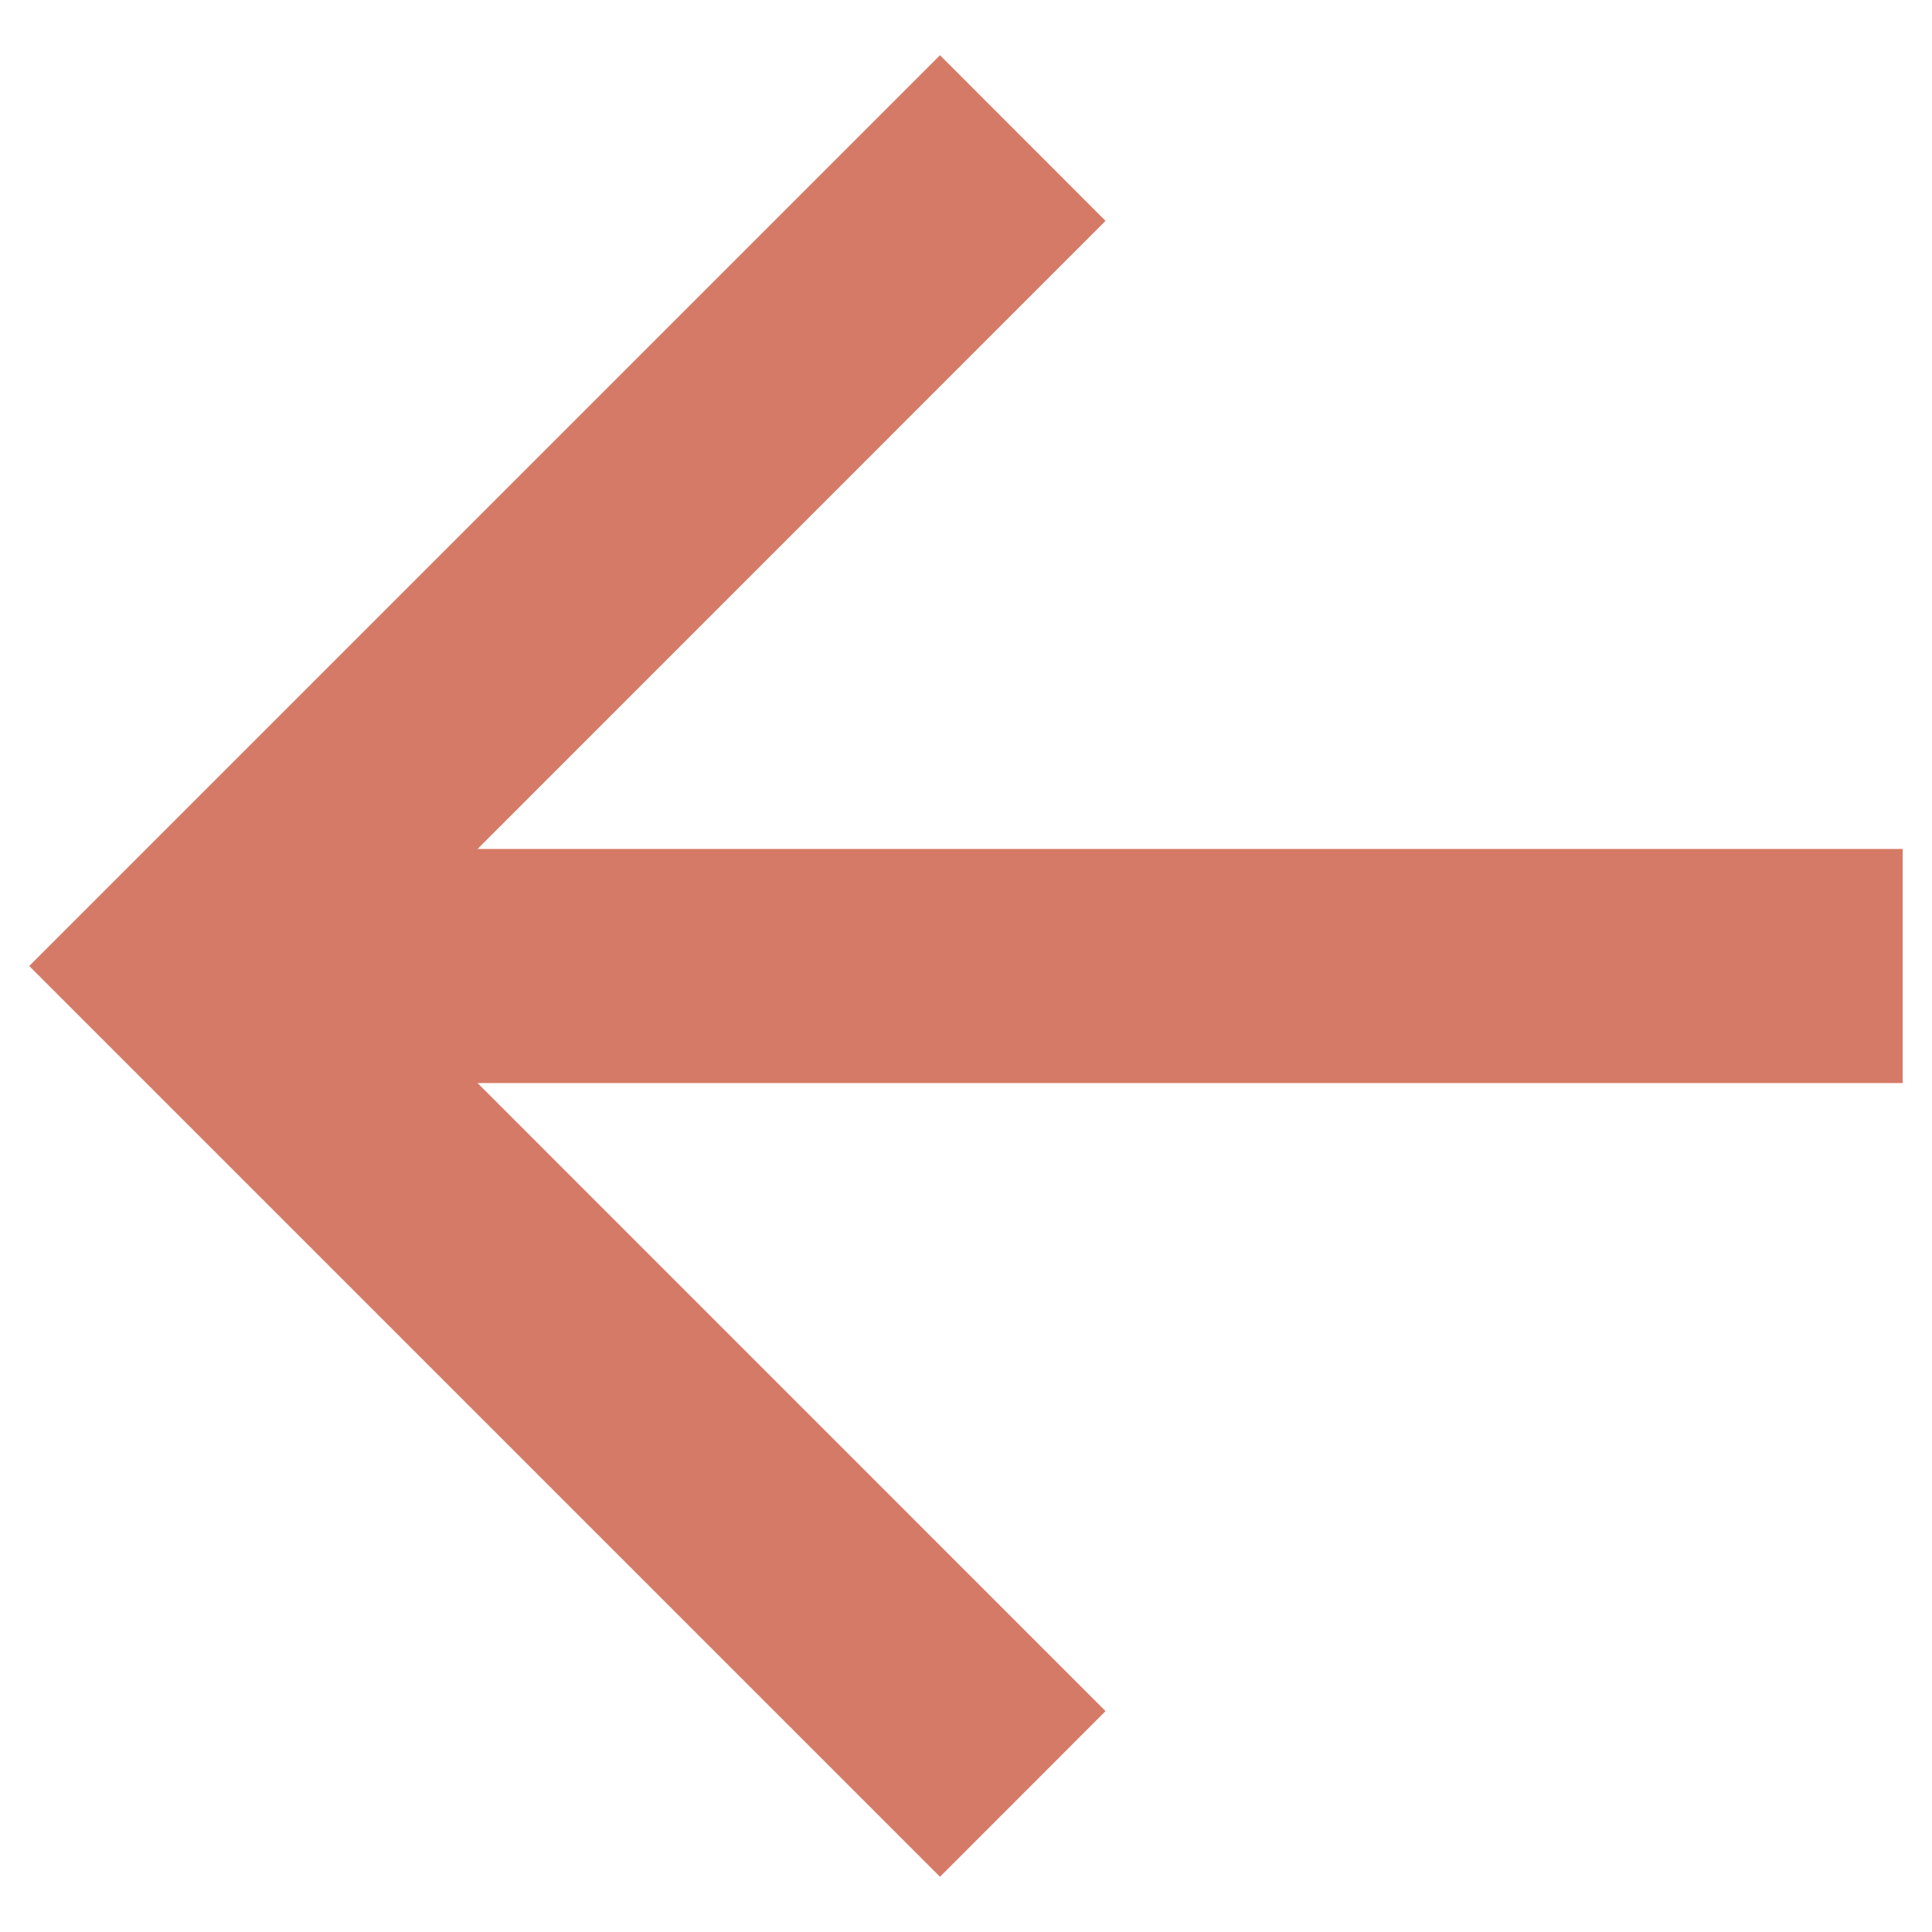
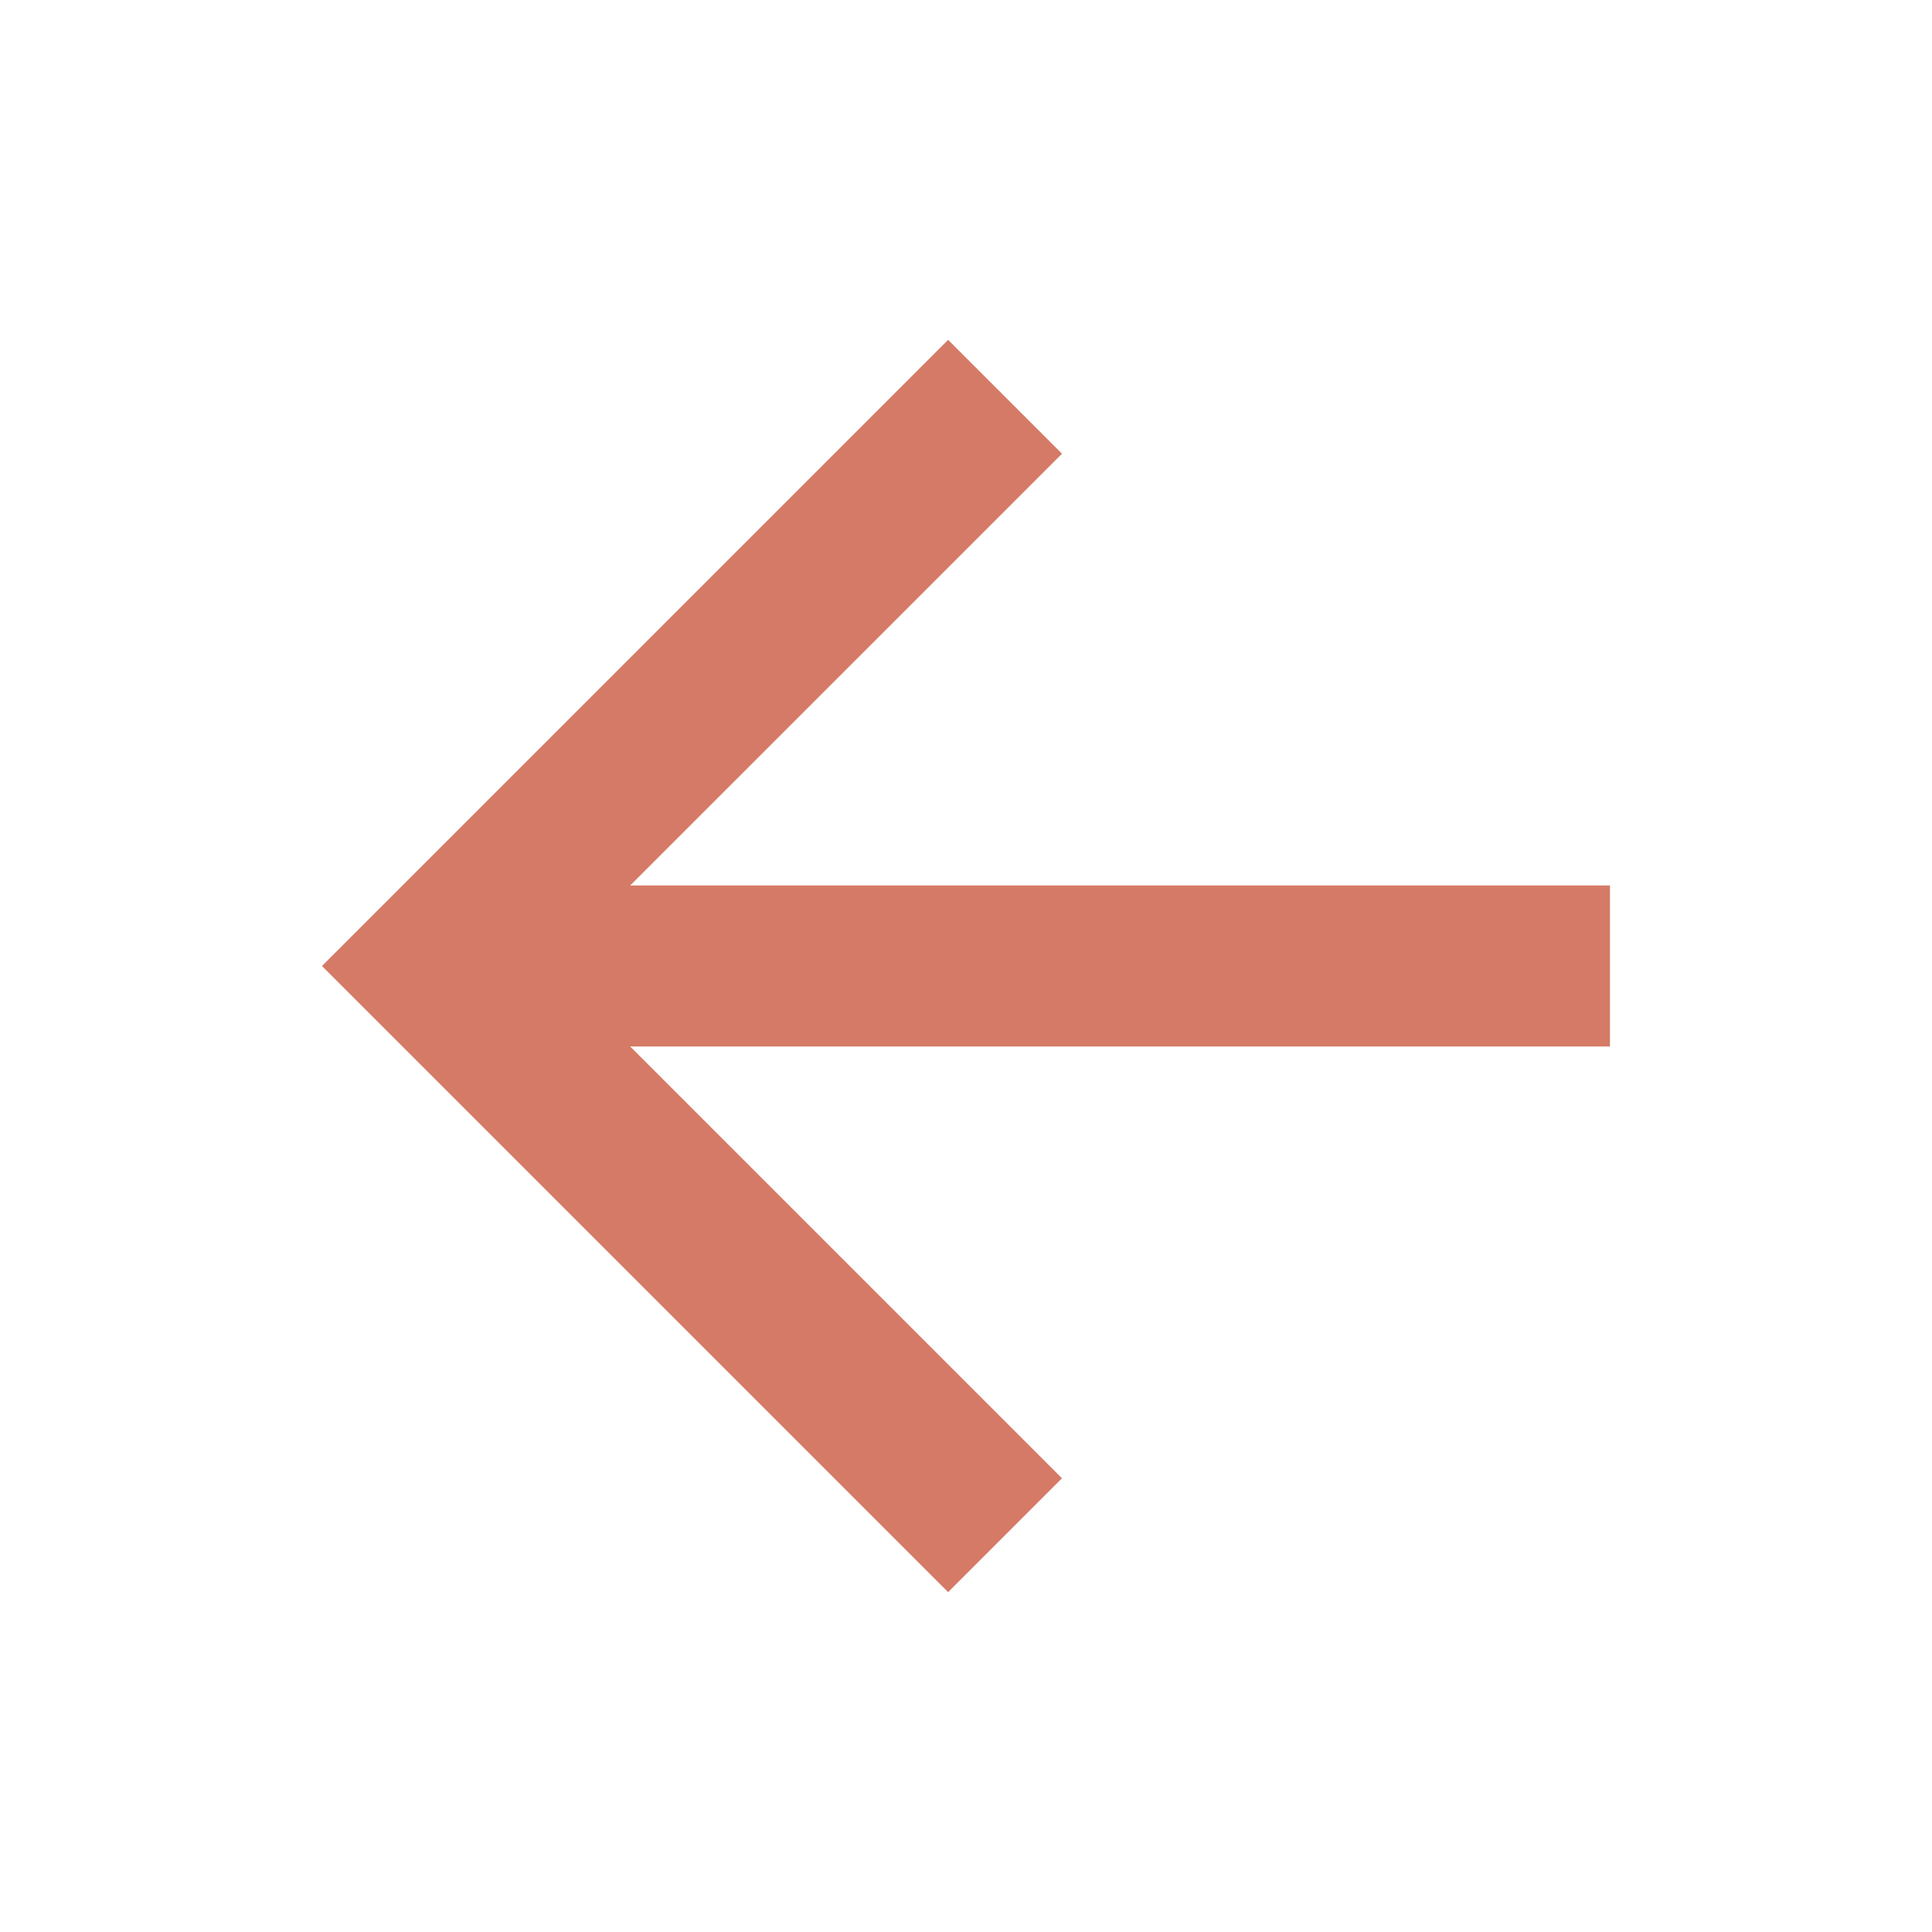
- <svg xmlns="http://www.w3.org/2000/svg" width="22" height="22" viewBox="0 0 22 22" fill="none">
-   <path d="M5.438 9.667H21.666V12.333H5.438L12.589 19.485L10.704 21.371L0.333 11L10.704 0.629L12.589 2.515L5.438 9.667Z" fill="#D57A66" />
+ <svg xmlns="http://www.w3.org/2000/svg" width="32" height="32" viewBox="0 0 32 32" fill="none">
+   <path d="M10.438 14.666H26.666V17.333H10.438L17.59 24.485L15.704 26.371L5.333 16L15.704 5.629L17.59 7.515L10.438 14.666Z" fill="#D57A66" />
</svg>
